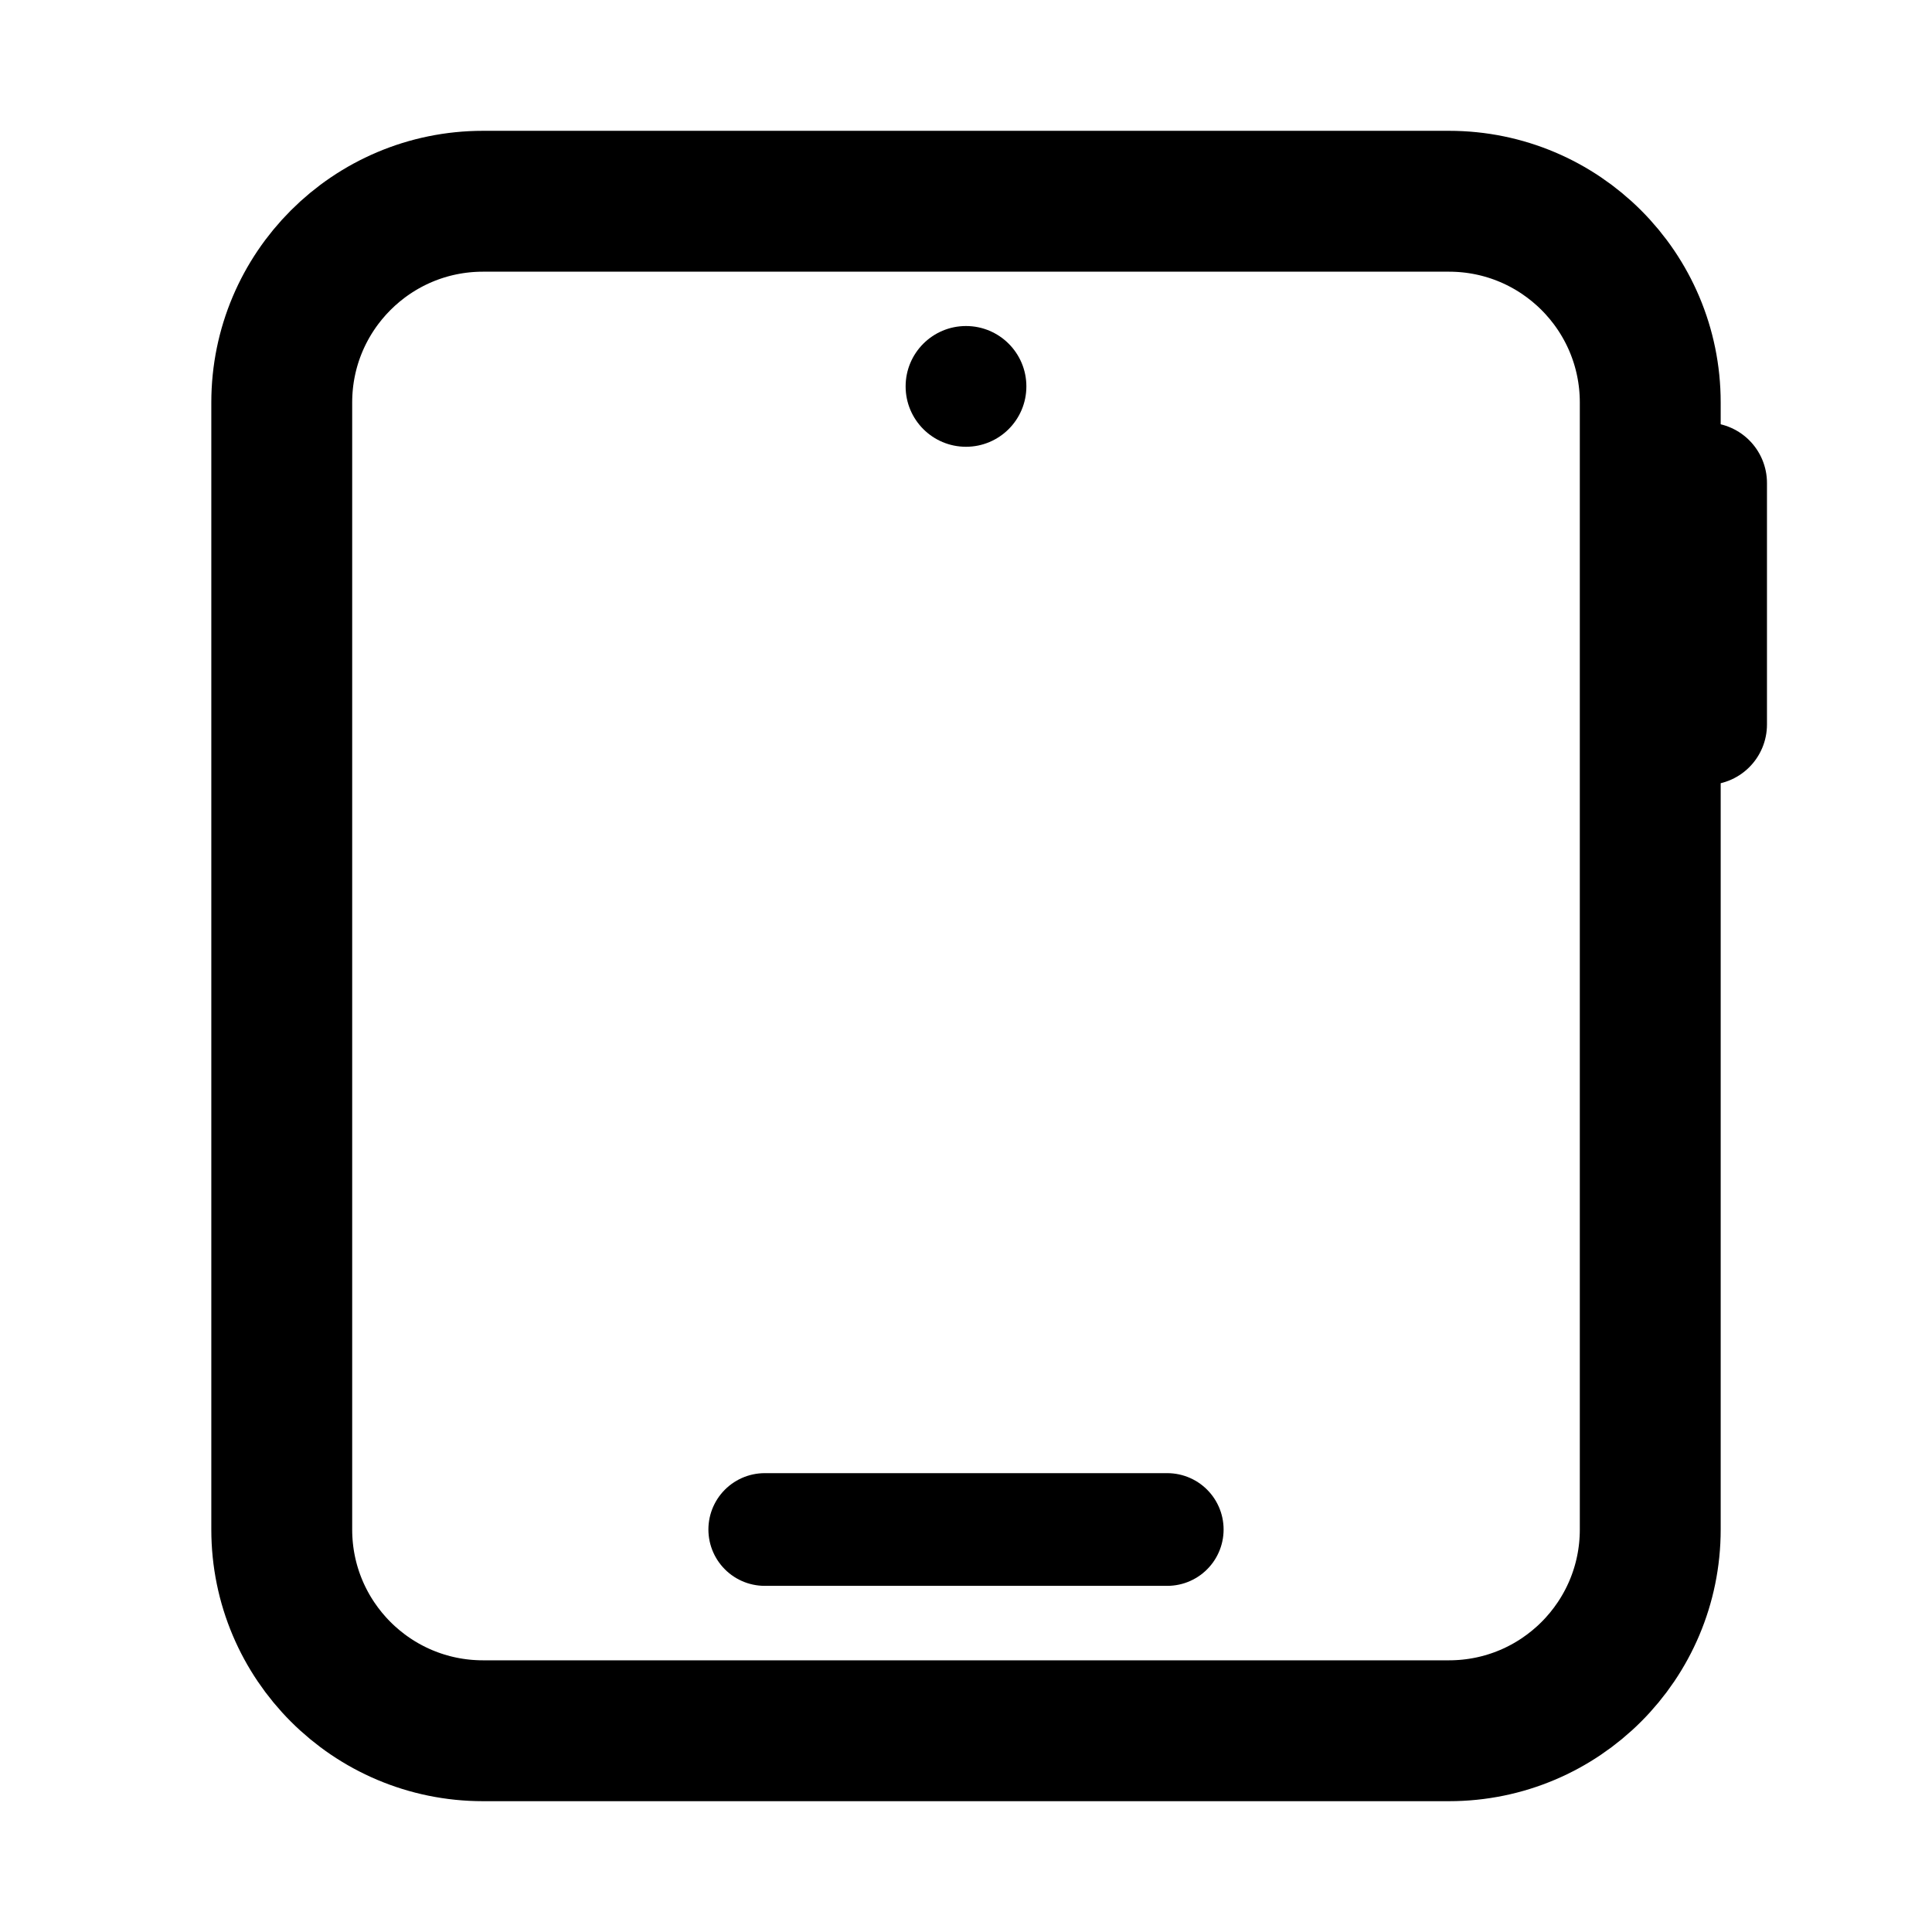
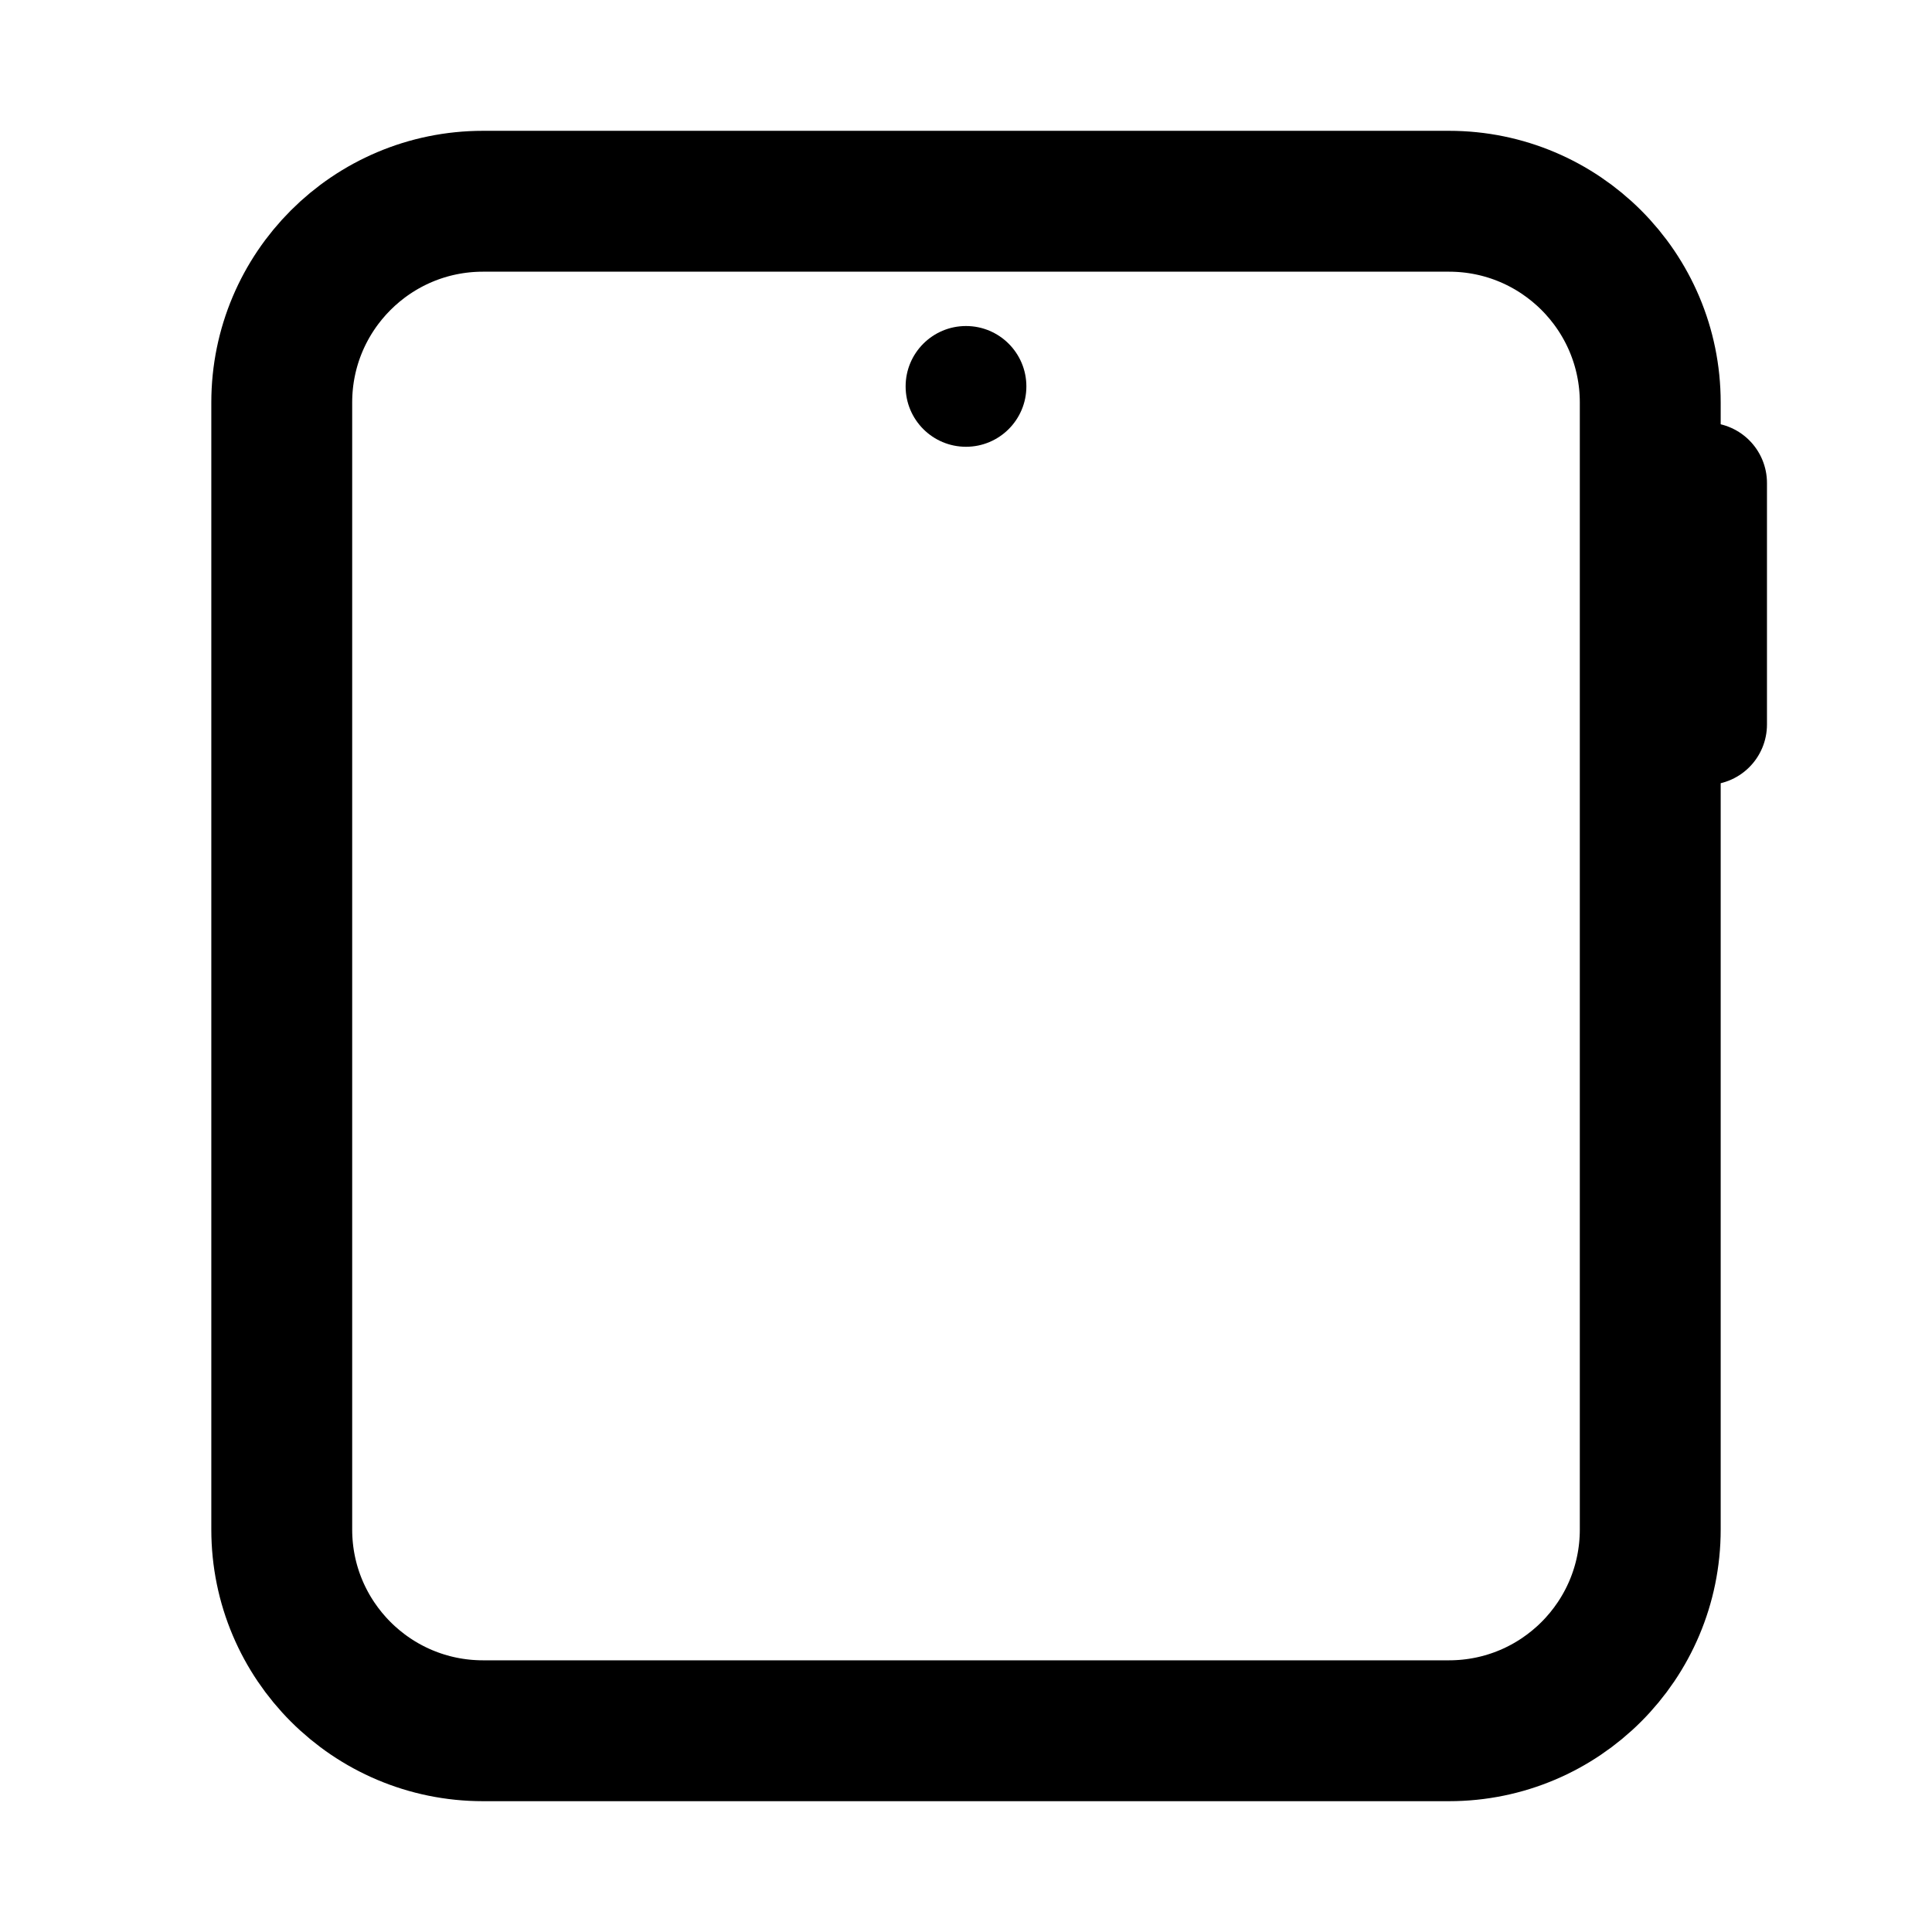
<svg xmlns="http://www.w3.org/2000/svg" viewBox="0 0 24 24" width="24" height="24" fill="none" stroke="currentColor" stroke-width="1.75" stroke-linecap="round" stroke-linejoin="round">
  <rect x="3.5" y="2.5" width="17" height="19" rx="2.5" ry="2.5" />
  <circle cx="12" cy="4.8" r="0.75" fill="currentColor" stroke="none" />
-   <line x1="9.5" y1="19" x2="14.5" y2="19" stroke-width="1.4" />
  <line x1="21.2" y1="6" x2="21.2" y2="9" stroke-width="1.5" />
</svg>
